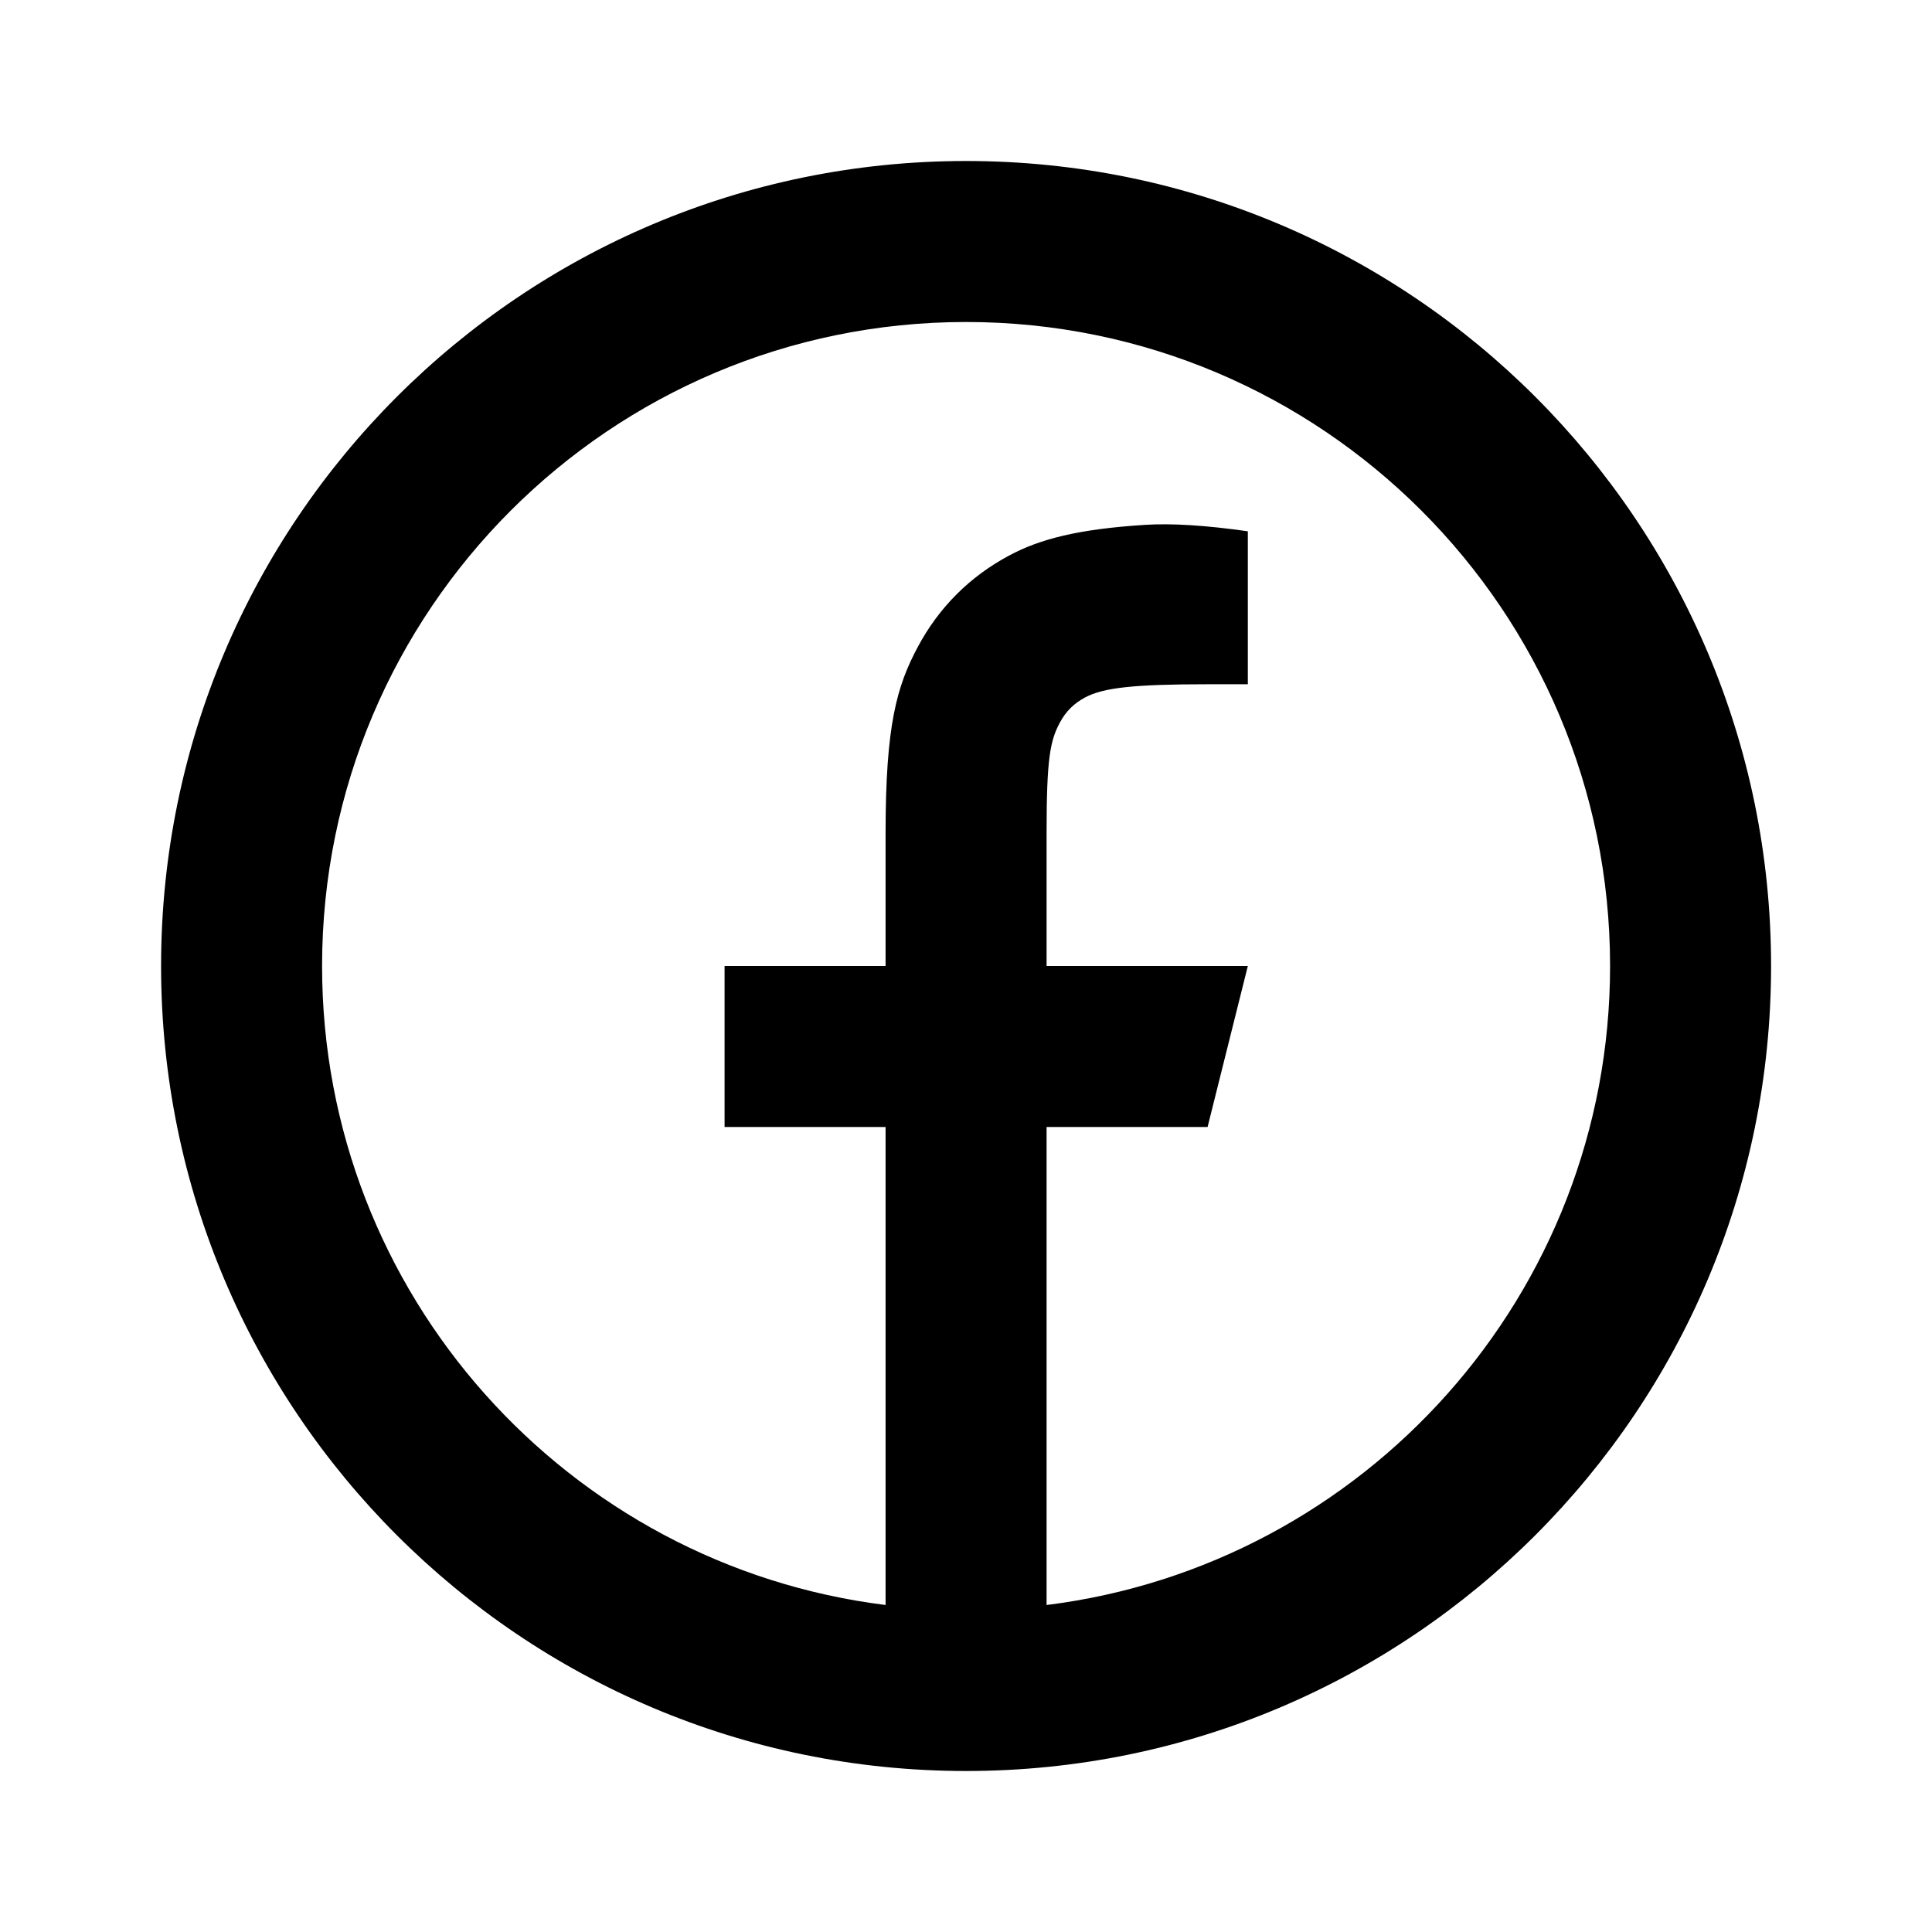
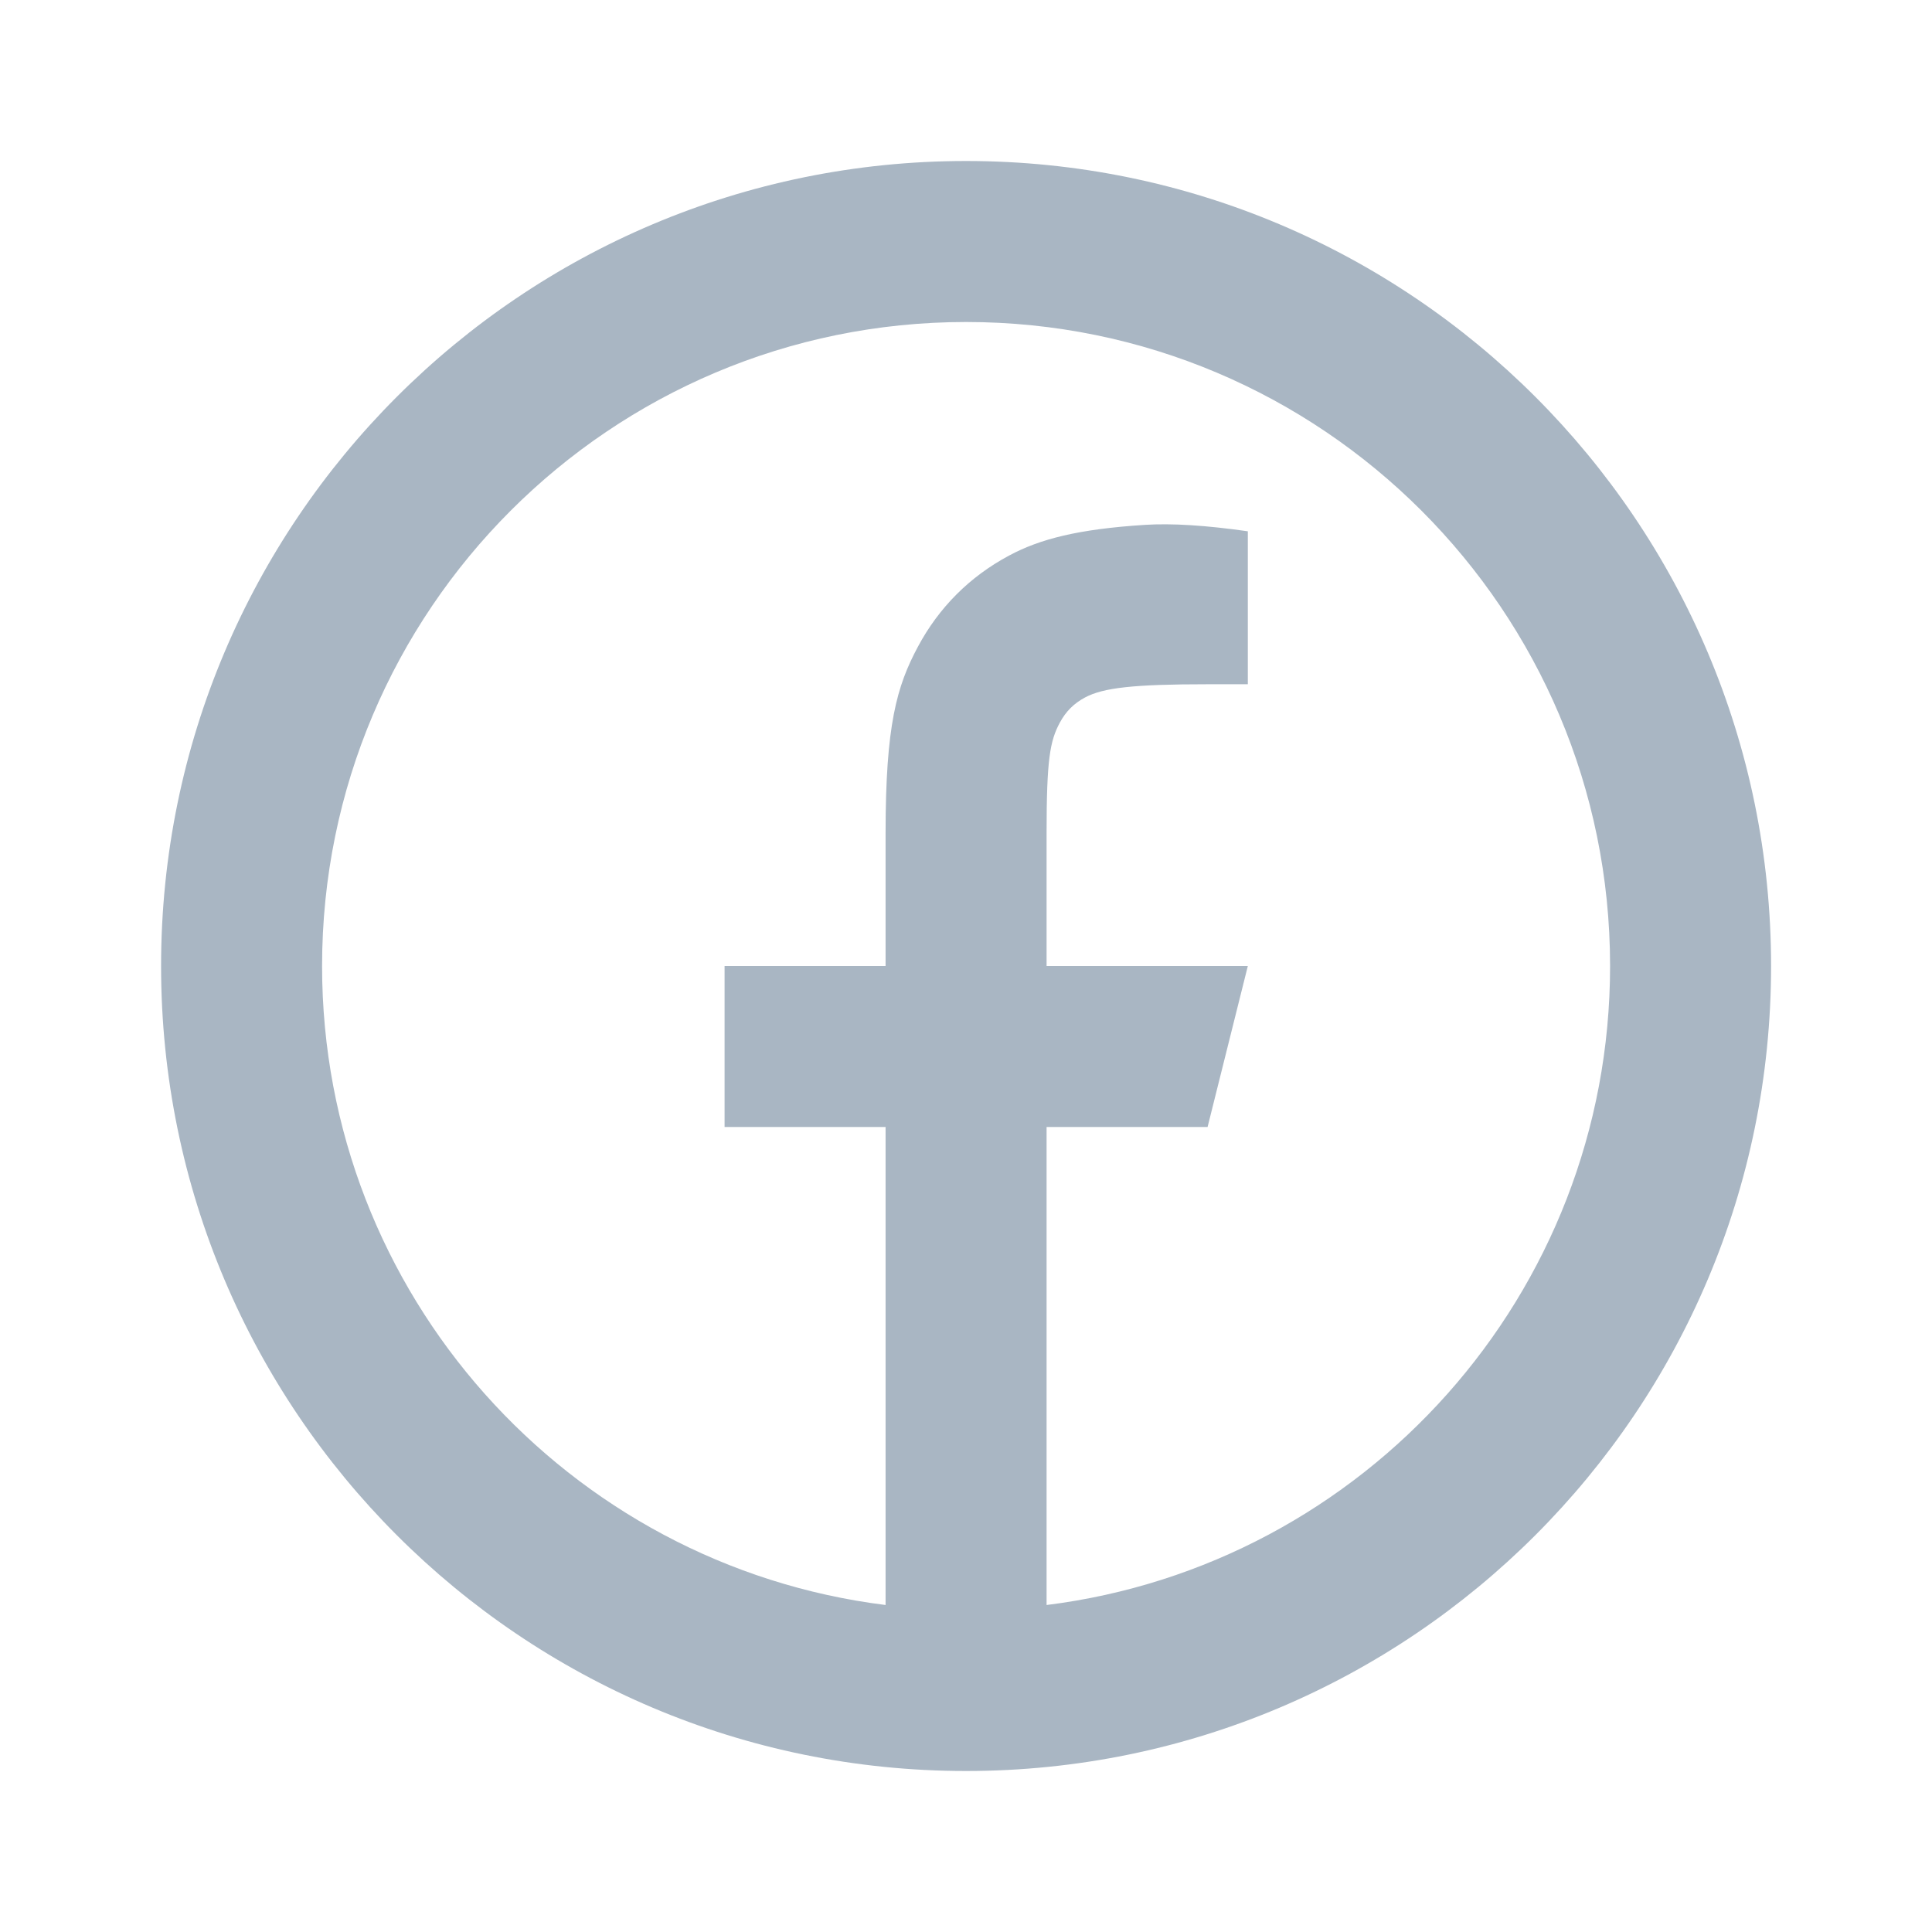
<svg xmlns="http://www.w3.org/2000/svg" viewBox="0 0 24 24">
-   <path d="M13.001 19.938C16.947 19.446 20.001 16.08 20.001 12C20.001 7.582 16.419 4 12.001 4C7.583 4 4.001 7.582 4.001 12C4.001 16.08 7.055 19.446 11.001 19.938V14H9.001V12H11.001V10.346C11.001 9.009 11.14 8.524 11.402 8.035C11.663 7.546 12.047 7.162 12.536 6.901C12.918 6.696 13.393 6.573 14.223 6.52C14.552 6.499 14.978 6.525 15.501 6.6V8.5H15.001C14.084 8.5 13.705 8.543 13.479 8.664C13.339 8.739 13.24 8.838 13.165 8.978C13.044 9.204 13.001 9.429 13.001 10.346V12H15.501L15.001 14H13.001V19.938ZM12.001 22C6.478 22 2.001 17.523 2.001 12C2.001 6.477 6.478 2 12.001 2C17.524 2 22.001 6.477 22.001 12C22.001 17.523 17.524 22 12.001 22Z" />
+   <path d="M13.001 19.938C16.947 19.446 20.001 16.08 20.001 12C20.001 7.582 16.419 4 12.001 4C7.583 4 4.001 7.582 4.001 12C4.001 16.08 7.055 19.446 11.001 19.938V14H9.001V12H11.001V10.346C11.001 9.009 11.14 8.524 11.402 8.035C11.663 7.546 12.047 7.162 12.536 6.901C12.918 6.696 13.393 6.573 14.223 6.52C14.552 6.499 14.978 6.525 15.501 6.6V8.5H15.001C14.084 8.5 13.705 8.543 13.479 8.664C13.339 8.739 13.24 8.838 13.165 8.978C13.044 9.204 13.001 9.429 13.001 10.346V12H15.501L15.001 14H13.001V19.938ZM12.001 22C6.478 22 2.001 17.523 2.001 12C2.001 6.477 6.478 2 12.001 2C17.524 2 22.001 6.477 22.001 12C22.001 17.523 17.524 22 12.001 22Z" fill="rgba(169,182,195,1)" />
</svg>
